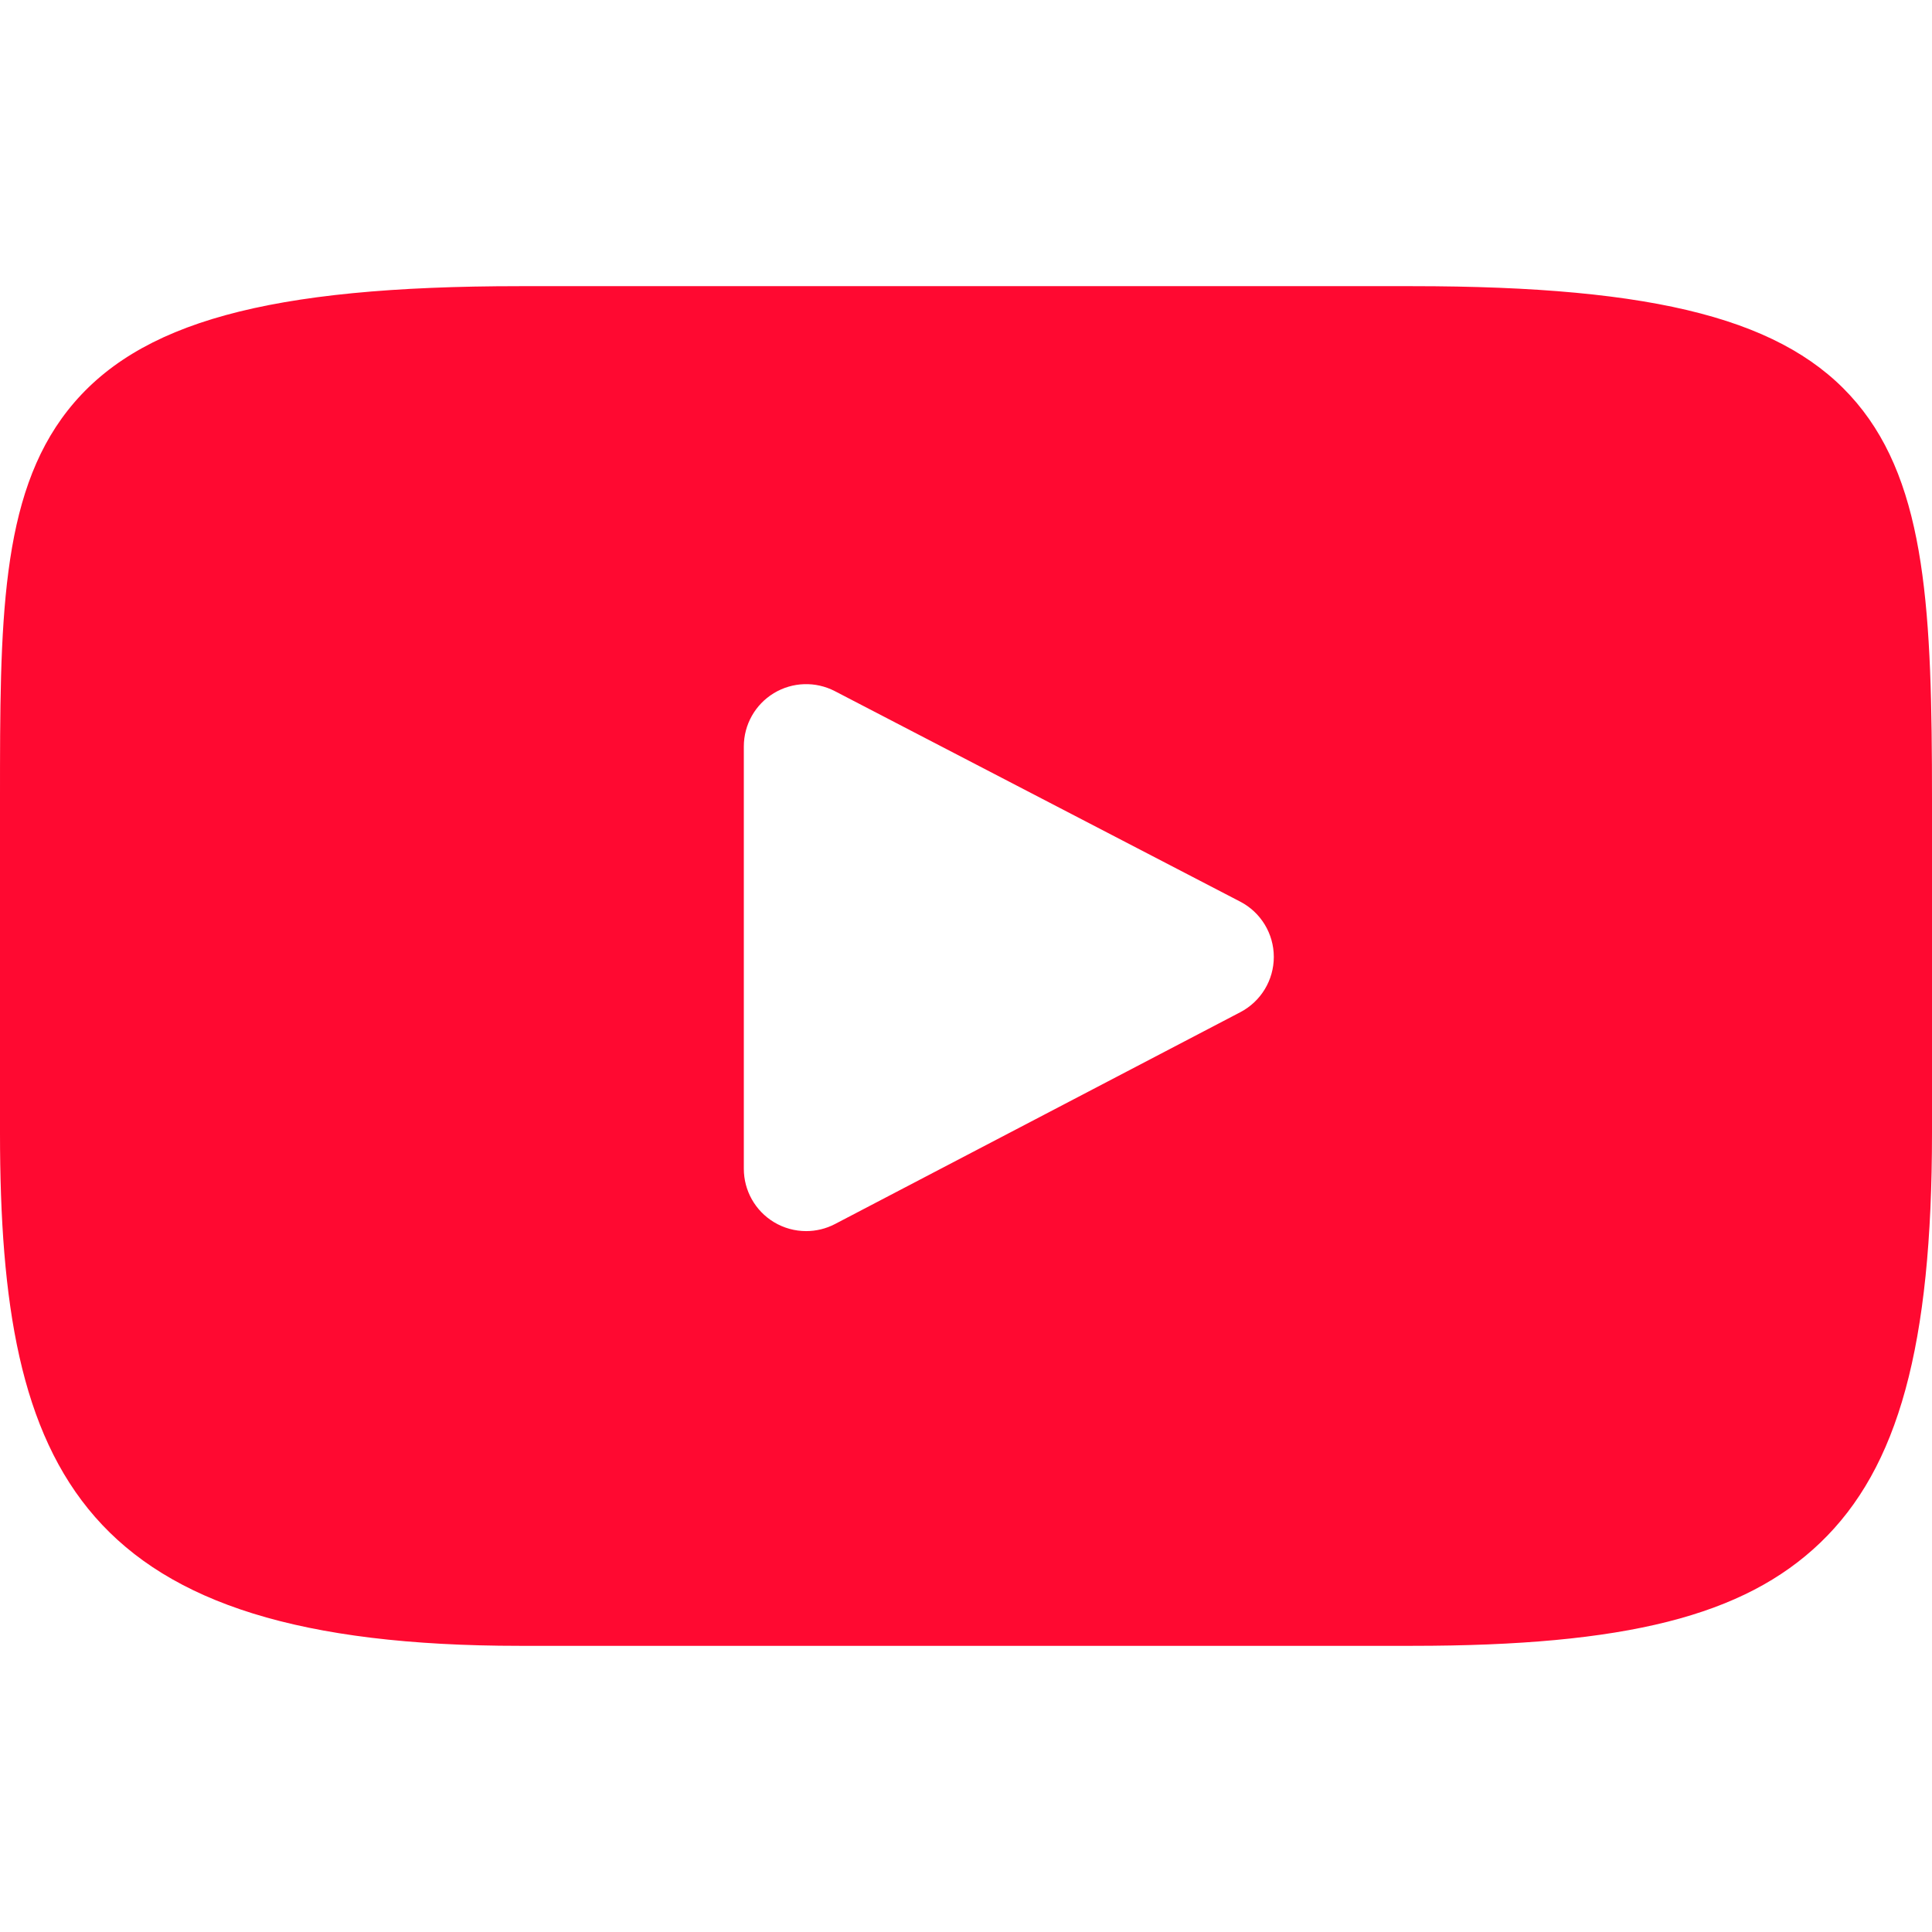
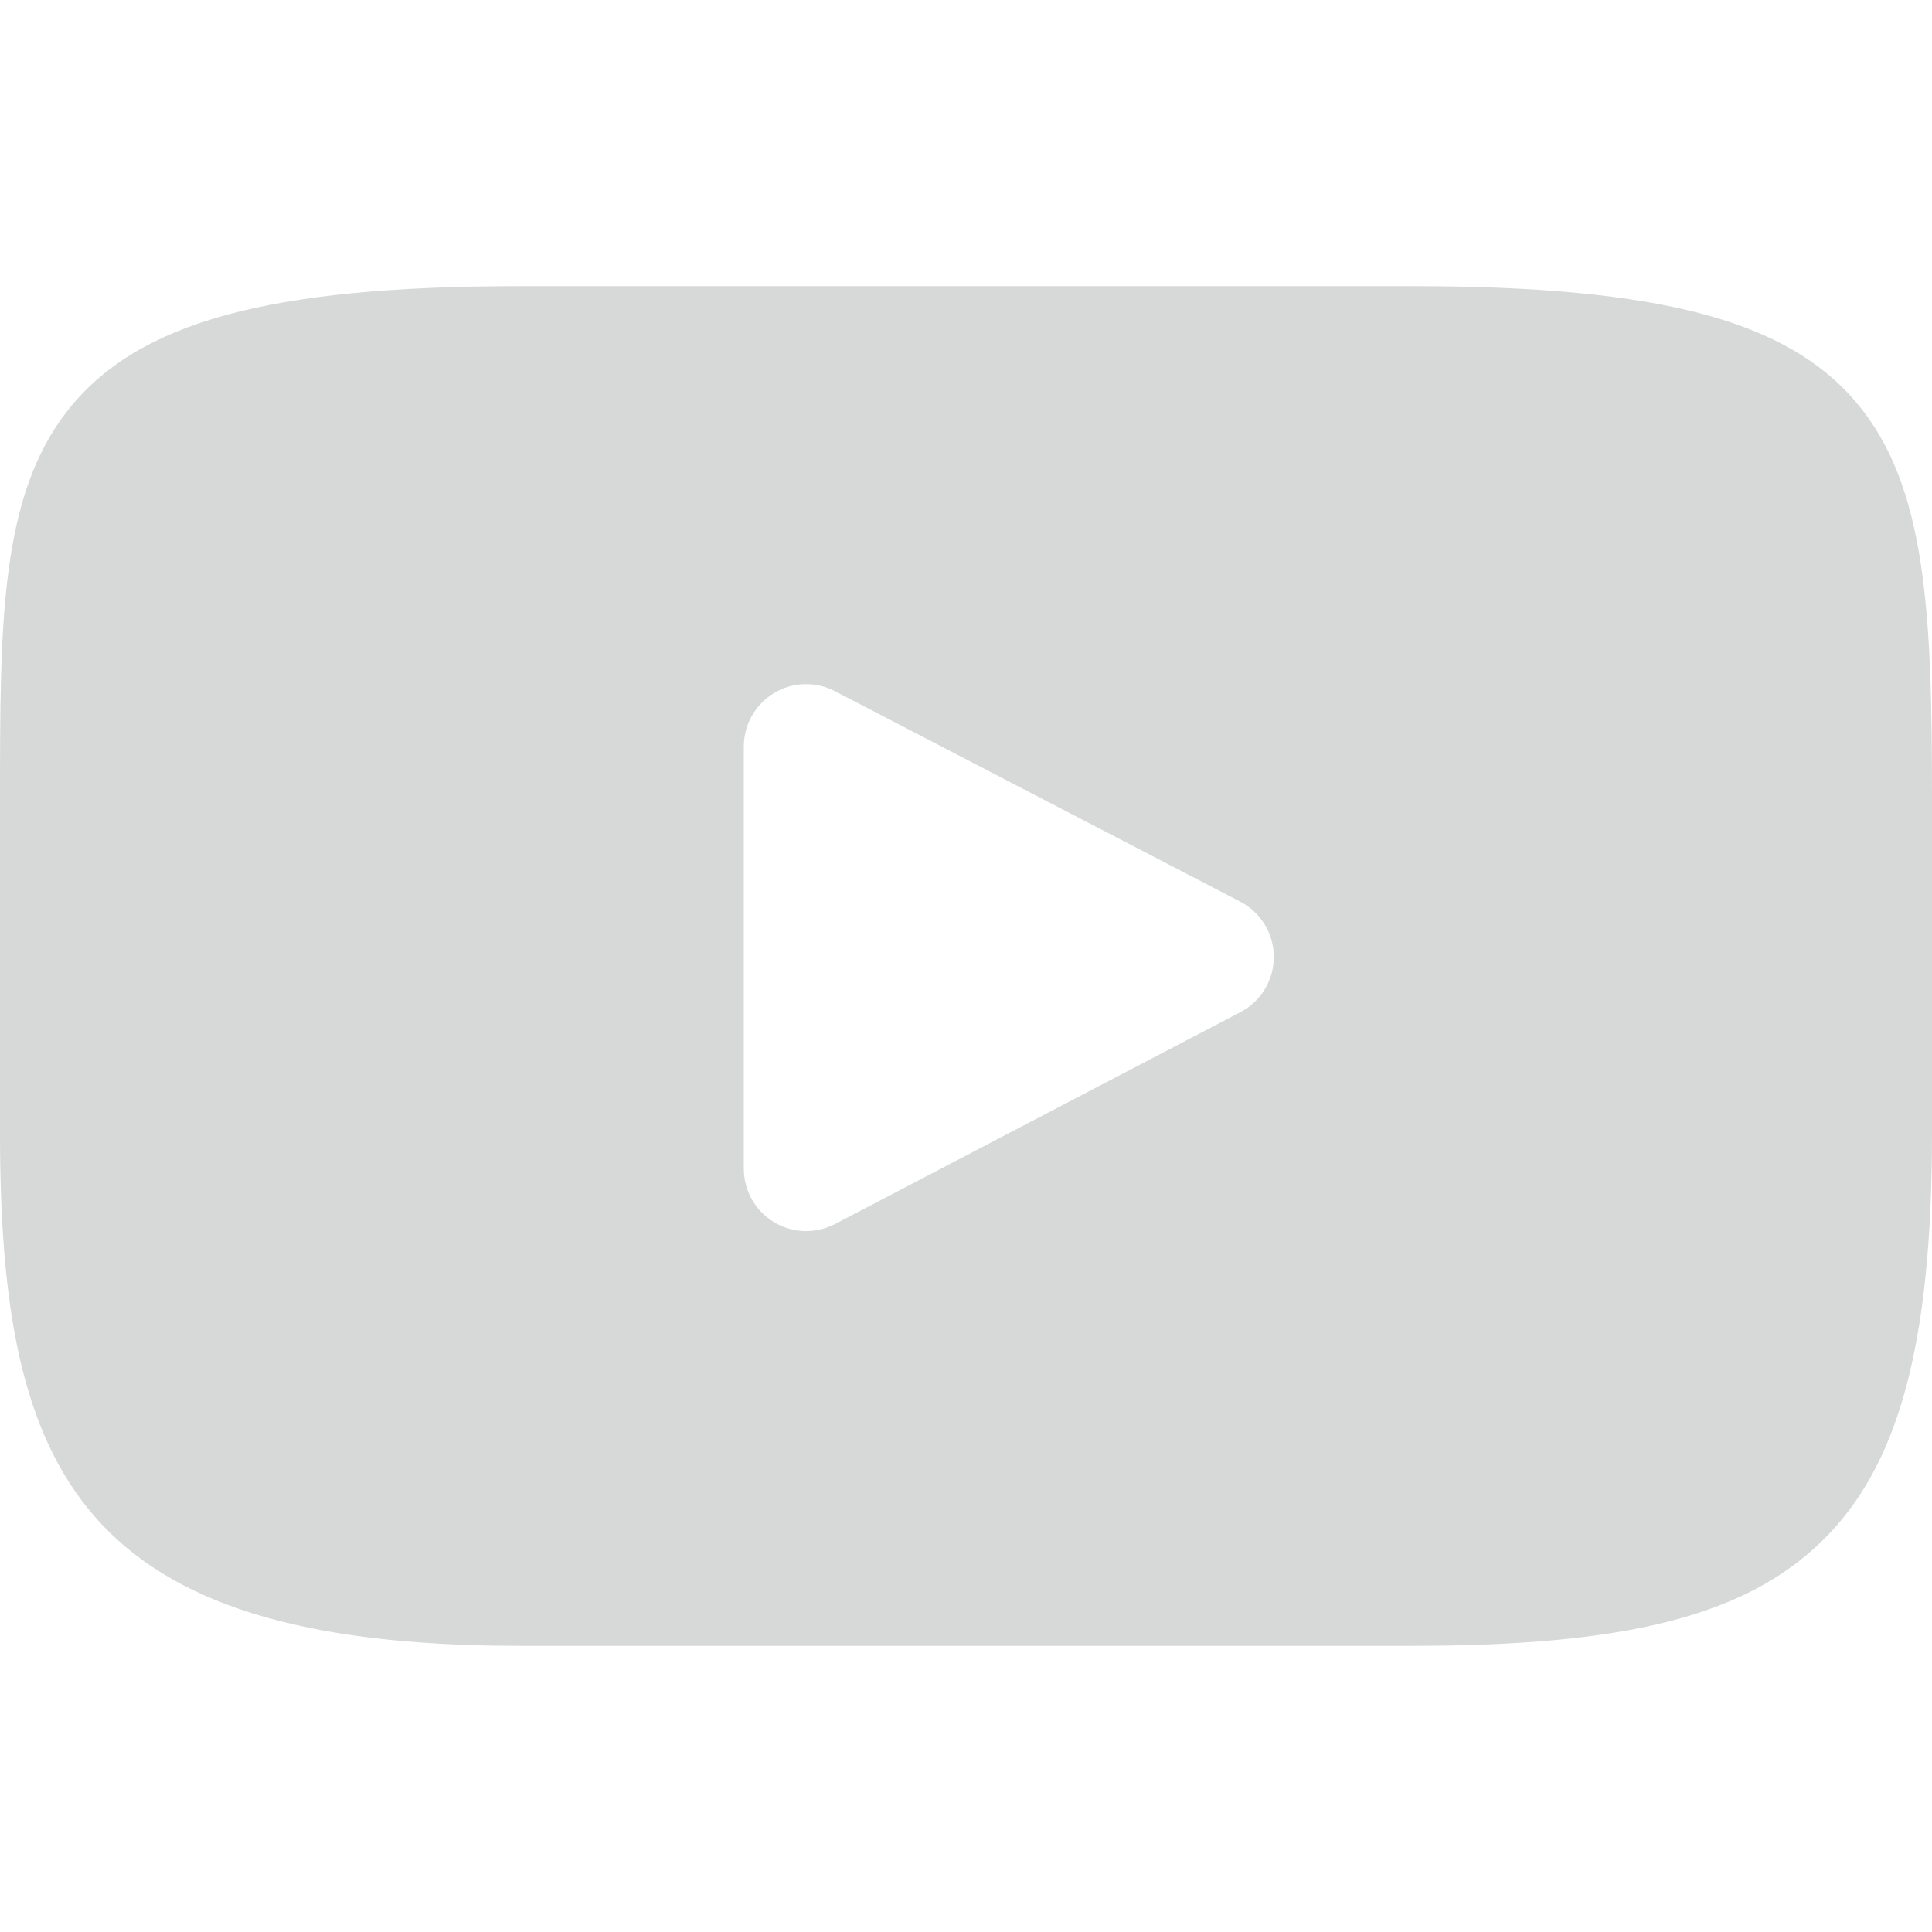
<svg xmlns="http://www.w3.org/2000/svg" fill="#000000" height="800px" width="800px" version="1.1" id="Layer_1" viewBox="0 0 310 310" xml:space="preserve">
  <defs id="defs7" />
-   <g id="XMLID_822_" style="fill:#ff0931;fill-opacity:1">
-     <path id="XMLID_823_" d="M297.917,64.645c-11.19-13.302-31.85-18.728-71.306-18.728H83.386c-40.359,0-61.369,5.776-72.517,19.938   C0,79.663,0,100.008,0,128.166v53.669c0,54.551,12.896,82.248,83.386,82.248h143.226c34.216,0,53.176-4.788,65.442-16.527   C304.633,235.518,310,215.863,310,181.835v-53.669C310,98.471,309.159,78.006,297.917,64.645z M199.021,162.41l-65.038,33.991   c-1.454,0.76-3.044,1.137-4.632,1.137c-1.798,0-3.592-0.484-5.181-1.446c-2.992-1.813-4.819-5.056-4.819-8.554v-67.764   c0-3.492,1.822-6.732,4.808-8.546c2.987-1.814,6.702-1.938,9.801-0.328l65.038,33.772c3.309,1.718,5.387,5.134,5.392,8.861   C204.394,157.263,202.325,160.684,199.021,162.41z" style="fill:#ff0931;fill-opacity:1" />
+   <g id="XMLID_822_" style="fill:#d7d9d8;fill-opacity:1">
+     <path id="XMLID_823_" d="M297.917,64.645c-11.19-13.302-31.85-18.728-71.306-18.728H83.386c-40.359,0-61.369,5.776-72.517,19.938   C0,79.663,0,100.008,0,128.166v53.669c0,54.551,12.896,82.248,83.386,82.248h143.226c34.216,0,53.176-4.788,65.442-16.527   C304.633,235.518,310,215.863,310,181.835v-53.669C310,98.471,309.159,78.006,297.917,64.645z M199.021,162.41l-65.038,33.991   c-1.454,0.76-3.044,1.137-4.632,1.137c-1.798,0-3.592-0.484-5.181-1.446c-2.992-1.813-4.819-5.056-4.819-8.554v-67.764   c0-3.492,1.822-6.732,4.808-8.546c2.987-1.814,6.702-1.938,9.801-0.328l65.038,33.772c3.309,1.718,5.387,5.134,5.392,8.861   C204.394,157.263,202.325,160.684,199.021,162.41z" style="fill:#d7d9d8;fill-opacity:1" />
  </g>
</svg>
